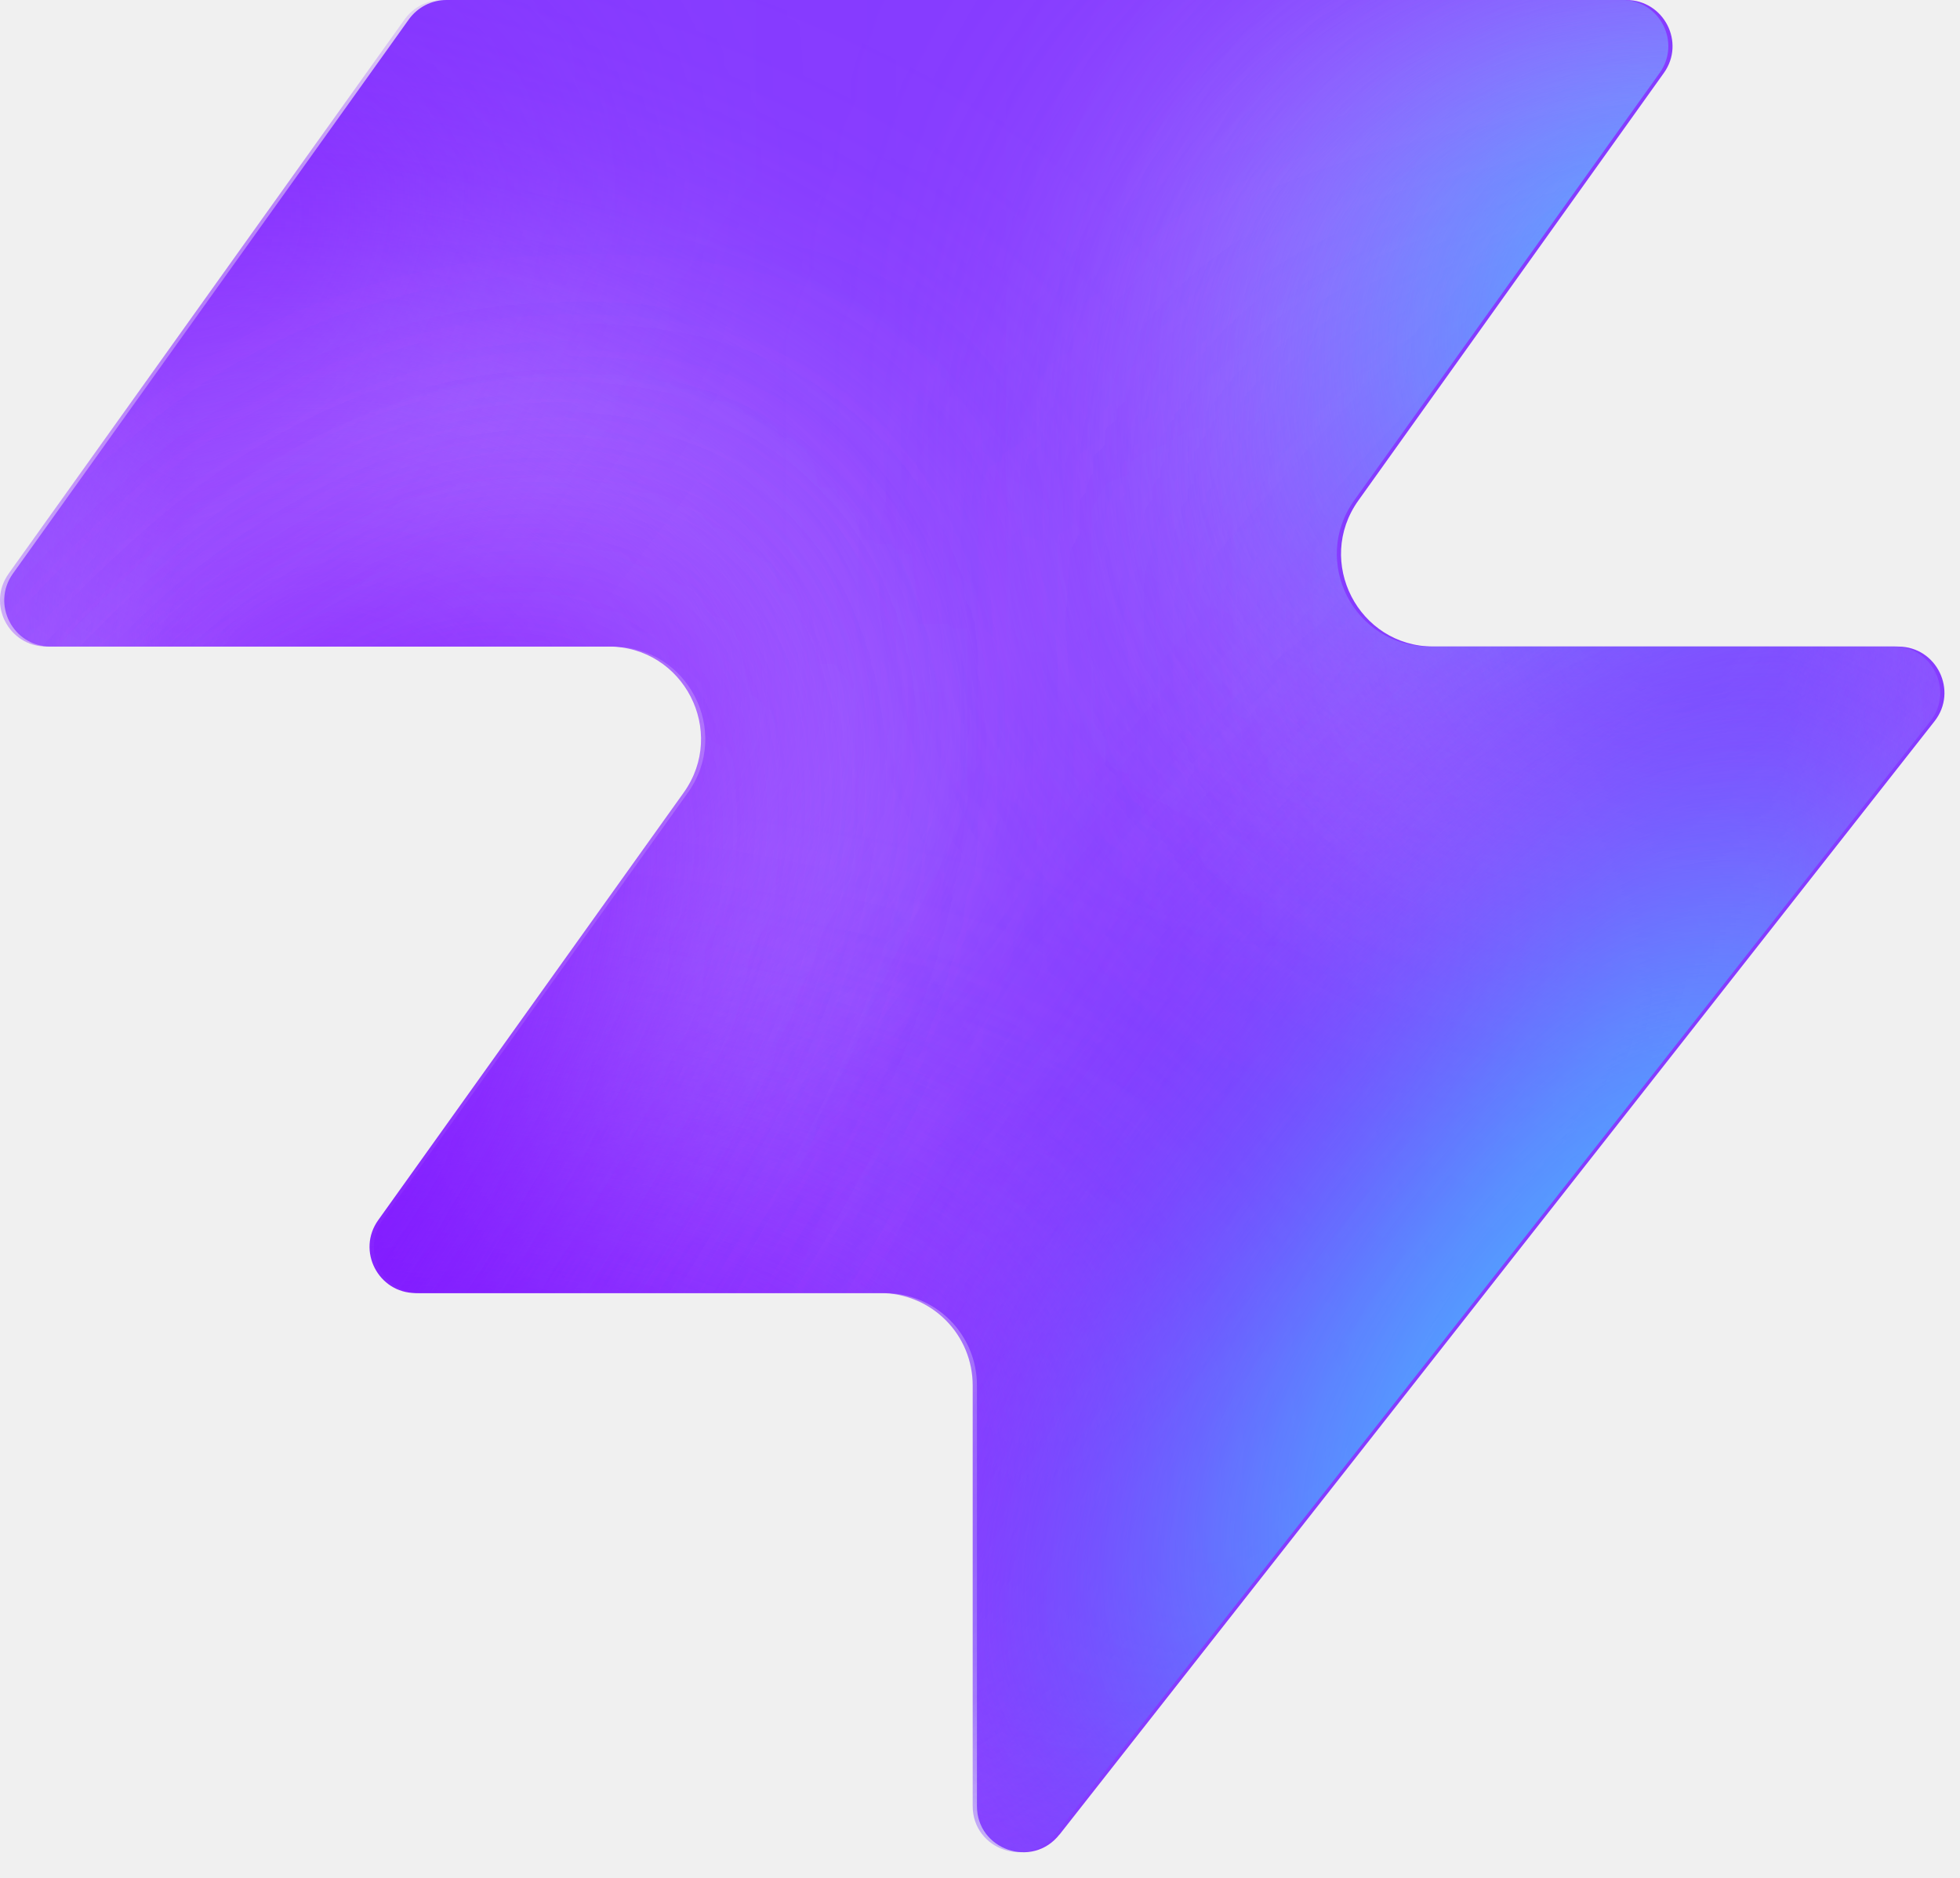
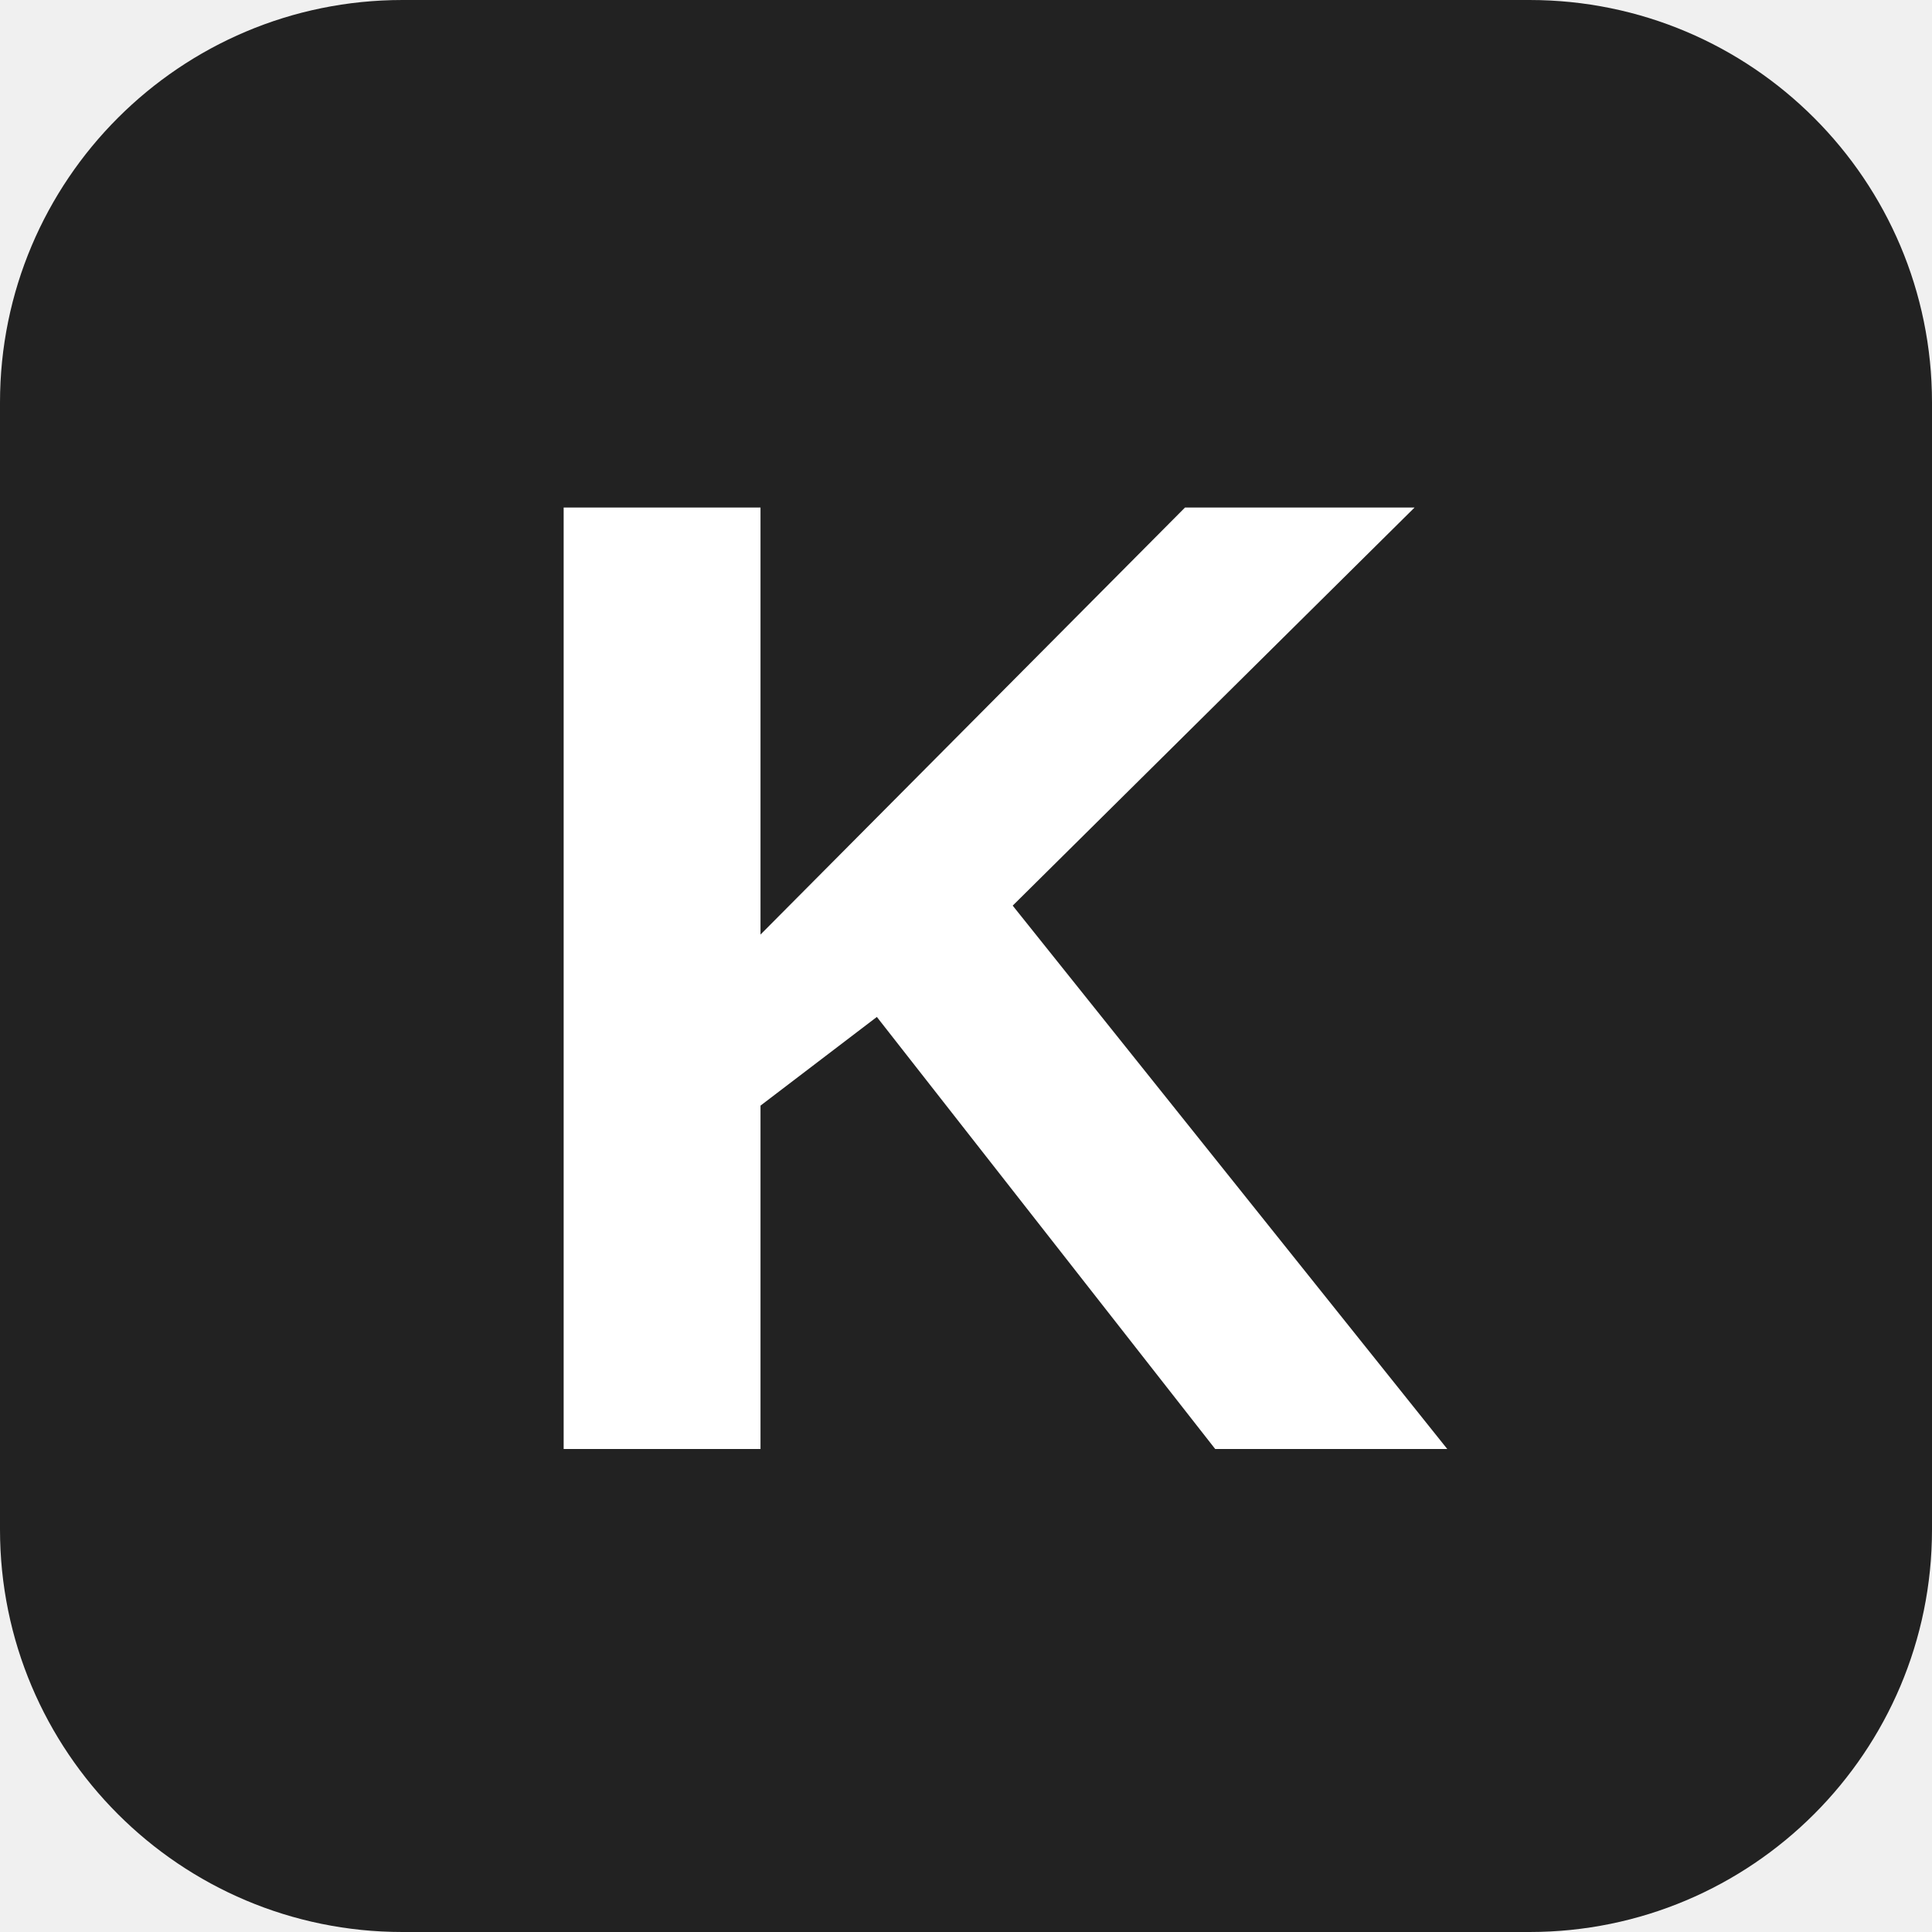
- <svg xmlns="http://www.w3.org/2000/svg" width="48" height="46" fill="none" viewBox="0 0 48 46">
-   <path fill="#863bff" d="M25.946 44.938c-.664.845-2.021.375-2.021-.698V33.937a2.26 2.26 0 0 0-2.262-2.262H10.287c-.92 0-1.456-1.04-.92-1.788l7.48-10.471c1.07-1.497 0-3.578-1.842-3.578H1.237c-.92 0-1.456-1.04-.92-1.788L10.013.474c.214-.297.556-.474.92-.474h28.894c.92 0 1.456 1.04.92 1.788l-7.48 10.471c-1.07 1.498 0 3.579 1.842 3.579h11.377c.943 0 1.473 1.088.89 1.83L25.947 44.94z" style="fill:#863bff;fill:color(display-p3 .525 .23 1);fill-opacity:1" />
-   <mask id="a" width="48" height="46" x="0" y="0" maskUnits="userSpaceOnUse" style="mask-type:alpha">
-     <path fill="#000" d="M25.842 44.938c-.664.844-2.021.375-2.021-.698V33.937a2.26 2.26 0 0 0-2.262-2.262H10.183c-.92 0-1.456-1.04-.92-1.788l7.48-10.471c1.07-1.498 0-3.579-1.842-3.579H1.133c-.92 0-1.456-1.04-.92-1.787L9.91.473c.214-.297.556-.474.92-.474h28.894c.92 0 1.456 1.04.92 1.788l-7.48 10.471c-1.07 1.498 0 3.578 1.842 3.578h11.377c.943 0 1.473 1.088.89 1.832L25.843 44.94z" style="fill:#000;fill-opacity:1" />
-   </mask>
-   <g mask="url(#a)">
-     <g filter="url(#b)">
-       <ellipse cx="5.508" cy="14.704" fill="#ede6ff" rx="5.508" ry="14.704" style="fill:#ede6ff;fill:color(display-p3 .927 .903 1);fill-opacity:1" transform="matrix(.00324 1 1 -.00324 -4.47 31.516)" />
-     </g>
-     <g filter="url(#c)">
-       <ellipse cx="10.399" cy="29.851" fill="#ede6ff" rx="10.399" ry="29.851" style="fill:#ede6ff;fill:color(display-p3 .927 .903 1);fill-opacity:1" transform="matrix(.00324 1 1 -.00324 -39.328 7.883)" />
-     </g>
-     <g filter="url(#d)">
-       <ellipse cx="5.508" cy="30.487" fill="#7e14ff" rx="5.508" ry="30.487" style="fill:#7e14ff;fill:color(display-p3 .492 .077 1);fill-opacity:1" transform="rotate(89.814 -25.913 -14.639)scale(1 -1)" />
-     </g>
-     <g filter="url(#e)">
-       <ellipse cx="5.508" cy="30.599" fill="#7e14ff" rx="5.508" ry="30.599" style="fill:#7e14ff;fill:color(display-p3 .492 .077 1);fill-opacity:1" transform="rotate(89.814 -32.644 -3.334)scale(1 -1)" />
-     </g>
-     <g filter="url(#f)">
-       <ellipse cx="5.508" cy="30.599" fill="#7e14ff" rx="5.508" ry="30.599" style="fill:#7e14ff;fill:color(display-p3 .492 .077 1);fill-opacity:1" transform="matrix(.00324 1 1 -.00324 -34.34 30.47)" />
-     </g>
-     <g filter="url(#g)">
-       <ellipse cx="14.072" cy="22.078" fill="#ede6ff" rx="14.072" ry="22.078" style="fill:#ede6ff;fill:color(display-p3 .927 .903 1);fill-opacity:1" transform="rotate(93.35 24.506 48.493)scale(-1 1)" />
-     </g>
-     <g filter="url(#h)">
-       <ellipse cx="3.47" cy="21.501" fill="#7e14ff" rx="3.47" ry="21.501" style="fill:#7e14ff;fill:color(display-p3 .492 .077 1);fill-opacity:1" transform="rotate(89.009 28.708 47.59)scale(-1 1)" />
-     </g>
-     <g filter="url(#i)">
-       <ellipse cx="3.47" cy="21.501" fill="#7e14ff" rx="3.47" ry="21.501" style="fill:#7e14ff;fill:color(display-p3 .492 .077 1);fill-opacity:1" transform="rotate(89.009 28.708 47.59)scale(-1 1)" />
-     </g>
-     <g filter="url(#j)">
-       <ellipse cx=".387" cy="8.972" fill="#7e14ff" rx="4.407" ry="29.108" style="fill:#7e14ff;fill:color(display-p3 .492 .077 1);fill-opacity:1" transform="rotate(39.51 .387 8.972)" />
-     </g>
-     <g filter="url(#k)">
-       <ellipse cx="47.523" cy="-6.092" fill="#7e14ff" rx="4.407" ry="29.108" style="fill:#7e14ff;fill:color(display-p3 .492 .077 1);fill-opacity:1" transform="rotate(37.892 47.523 -6.092)" />
-     </g>
-     <g filter="url(#l)">
-       <ellipse cx="41.412" cy="6.333" fill="#47bfff" rx="5.971" ry="9.665" style="fill:#47bfff;fill:color(display-p3 .28 .748 1);fill-opacity:1" transform="rotate(37.892 41.412 6.333)" />
-     </g>
-     <g filter="url(#m)">
-       <ellipse cx="-1.879" cy="38.332" fill="#7e14ff" rx="4.407" ry="29.108" style="fill:#7e14ff;fill:color(display-p3 .492 .077 1);fill-opacity:1" transform="rotate(37.892 -1.88 38.332)" />
-     </g>
-     <g filter="url(#n)">
-       <ellipse cx="-1.879" cy="38.332" fill="#7e14ff" rx="4.407" ry="29.108" style="fill:#7e14ff;fill:color(display-p3 .492 .077 1);fill-opacity:1" transform="rotate(37.892 -1.88 38.332)" />
-     </g>
-     <g filter="url(#o)">
-       <ellipse cx="35.651" cy="29.907" fill="#7e14ff" rx="4.407" ry="29.108" style="fill:#7e14ff;fill:color(display-p3 .492 .077 1);fill-opacity:1" transform="rotate(37.892 35.651 29.907)" />
-     </g>
-     <g filter="url(#p)">
-       <ellipse cx="38.418" cy="32.4" fill="#47bfff" rx="5.971" ry="15.297" style="fill:#47bfff;fill:color(display-p3 .28 .748 1);fill-opacity:1" transform="rotate(37.892 38.418 32.4)" />
-     </g>
-   </g>
-   <defs>
-     <filter id="b" width="60.045" height="41.654" x="-19.77" y="16.149" color-interpolation-filters="sRGB" filterUnits="userSpaceOnUse">
-       <feFlood flood-opacity="0" result="BackgroundImageFix" />
-       <feBlend in="SourceGraphic" in2="BackgroundImageFix" result="shape" />
-       <feGaussianBlur result="effect1_foregroundBlur_2002_17158" stdDeviation="7.659" />
-     </filter>
-     <filter id="c" width="90.34" height="51.437" x="-54.613" y="-7.533" color-interpolation-filters="sRGB" filterUnits="userSpaceOnUse">
-       <feFlood flood-opacity="0" result="BackgroundImageFix" />
-       <feBlend in="SourceGraphic" in2="BackgroundImageFix" result="shape" />
-       <feGaussianBlur result="effect1_foregroundBlur_2002_17158" stdDeviation="7.659" />
-     </filter>
-     <filter id="d" width="79.355" height="29.4" x="-49.64" y="2.03" color-interpolation-filters="sRGB" filterUnits="userSpaceOnUse">
-       <feFlood flood-opacity="0" result="BackgroundImageFix" />
-       <feBlend in="SourceGraphic" in2="BackgroundImageFix" result="shape" />
-       <feGaussianBlur result="effect1_foregroundBlur_2002_17158" stdDeviation="4.596" />
-     </filter>
-     <filter id="e" width="79.579" height="29.4" x="-45.045" y="20.029" color-interpolation-filters="sRGB" filterUnits="userSpaceOnUse">
-       <feFlood flood-opacity="0" result="BackgroundImageFix" />
-       <feBlend in="SourceGraphic" in2="BackgroundImageFix" result="shape" />
-       <feGaussianBlur result="effect1_foregroundBlur_2002_17158" stdDeviation="4.596" />
-     </filter>
-     <filter id="f" width="79.579" height="29.4" x="-43.513" y="21.178" color-interpolation-filters="sRGB" filterUnits="userSpaceOnUse">
-       <feFlood flood-opacity="0" result="BackgroundImageFix" />
-       <feBlend in="SourceGraphic" in2="BackgroundImageFix" result="shape" />
-       <feGaussianBlur result="effect1_foregroundBlur_2002_17158" stdDeviation="4.596" />
-     </filter>
-     <filter id="g" width="74.749" height="58.852" x="15.756" y="-17.901" color-interpolation-filters="sRGB" filterUnits="userSpaceOnUse">
-       <feFlood flood-opacity="0" result="BackgroundImageFix" />
-       <feBlend in="SourceGraphic" in2="BackgroundImageFix" result="shape" />
-       <feGaussianBlur result="effect1_foregroundBlur_2002_17158" stdDeviation="7.659" />
-     </filter>
-     <filter id="h" width="61.377" height="25.362" x="23.548" y="2.284" color-interpolation-filters="sRGB" filterUnits="userSpaceOnUse">
-       <feFlood flood-opacity="0" result="BackgroundImageFix" />
-       <feBlend in="SourceGraphic" in2="BackgroundImageFix" result="shape" />
-       <feGaussianBlur result="effect1_foregroundBlur_2002_17158" stdDeviation="4.596" />
-     </filter>
-     <filter id="i" width="61.377" height="25.362" x="23.548" y="2.284" color-interpolation-filters="sRGB" filterUnits="userSpaceOnUse">
-       <feFlood flood-opacity="0" result="BackgroundImageFix" />
-       <feBlend in="SourceGraphic" in2="BackgroundImageFix" result="shape" />
-       <feGaussianBlur result="effect1_foregroundBlur_2002_17158" stdDeviation="4.596" />
-     </filter>
-     <filter id="j" width="56.045" height="63.649" x="-27.636" y="-22.853" color-interpolation-filters="sRGB" filterUnits="userSpaceOnUse">
-       <feFlood flood-opacity="0" result="BackgroundImageFix" />
-       <feBlend in="SourceGraphic" in2="BackgroundImageFix" result="shape" />
-       <feGaussianBlur result="effect1_foregroundBlur_2002_17158" stdDeviation="4.596" />
-     </filter>
-     <filter id="k" width="54.814" height="64.646" x="20.116" y="-38.415" color-interpolation-filters="sRGB" filterUnits="userSpaceOnUse">
-       <feFlood flood-opacity="0" result="BackgroundImageFix" />
-       <feBlend in="SourceGraphic" in2="BackgroundImageFix" result="shape" />
-       <feGaussianBlur result="effect1_foregroundBlur_2002_17158" stdDeviation="4.596" />
-     </filter>
-     <filter id="l" width="33.541" height="35.313" x="24.641" y="-11.323" color-interpolation-filters="sRGB" filterUnits="userSpaceOnUse">
-       <feFlood flood-opacity="0" result="BackgroundImageFix" />
-       <feBlend in="SourceGraphic" in2="BackgroundImageFix" result="shape" />
-       <feGaussianBlur result="effect1_foregroundBlur_2002_17158" stdDeviation="4.596" />
-     </filter>
-     <filter id="m" width="54.814" height="64.646" x="-29.286" y="6.009" color-interpolation-filters="sRGB" filterUnits="userSpaceOnUse">
-       <feFlood flood-opacity="0" result="BackgroundImageFix" />
-       <feBlend in="SourceGraphic" in2="BackgroundImageFix" result="shape" />
-       <feGaussianBlur result="effect1_foregroundBlur_2002_17158" stdDeviation="4.596" />
-     </filter>
-     <filter id="n" width="54.814" height="64.646" x="-29.286" y="6.009" color-interpolation-filters="sRGB" filterUnits="userSpaceOnUse">
-       <feFlood flood-opacity="0" result="BackgroundImageFix" />
-       <feBlend in="SourceGraphic" in2="BackgroundImageFix" result="shape" />
-       <feGaussianBlur result="effect1_foregroundBlur_2002_17158" stdDeviation="4.596" />
-     </filter>
-     <filter id="o" width="54.814" height="64.646" x="8.244" y="-2.416" color-interpolation-filters="sRGB" filterUnits="userSpaceOnUse">
-       <feFlood flood-opacity="0" result="BackgroundImageFix" />
-       <feBlend in="SourceGraphic" in2="BackgroundImageFix" result="shape" />
-       <feGaussianBlur result="effect1_foregroundBlur_2002_17158" stdDeviation="4.596" />
-     </filter>
-     <filter id="p" width="39.409" height="43.623" x="18.713" y="10.588" color-interpolation-filters="sRGB" filterUnits="userSpaceOnUse">
-       <feFlood flood-opacity="0" result="BackgroundImageFix" />
-       <feBlend in="SourceGraphic" in2="BackgroundImageFix" result="shape" />
-       <feGaussianBlur result="effect1_foregroundBlur_2002_17158" stdDeviation="4.596" />
-     </filter>
-   </defs>
+ <svg xmlns="http://www.w3.org/2000/svg" width="48" height="48" viewBox="0 0 48 48">
+   <rect width="48" height="48" rx="10" fill="#222222" />
+   <text x="24" y="36" font-family="Arial Black, Arial, sans-serif" font-weight="900" font-size="34" text-anchor="middle" fill="#ffffff" letter-spacing="-1">K</text>
</svg>
